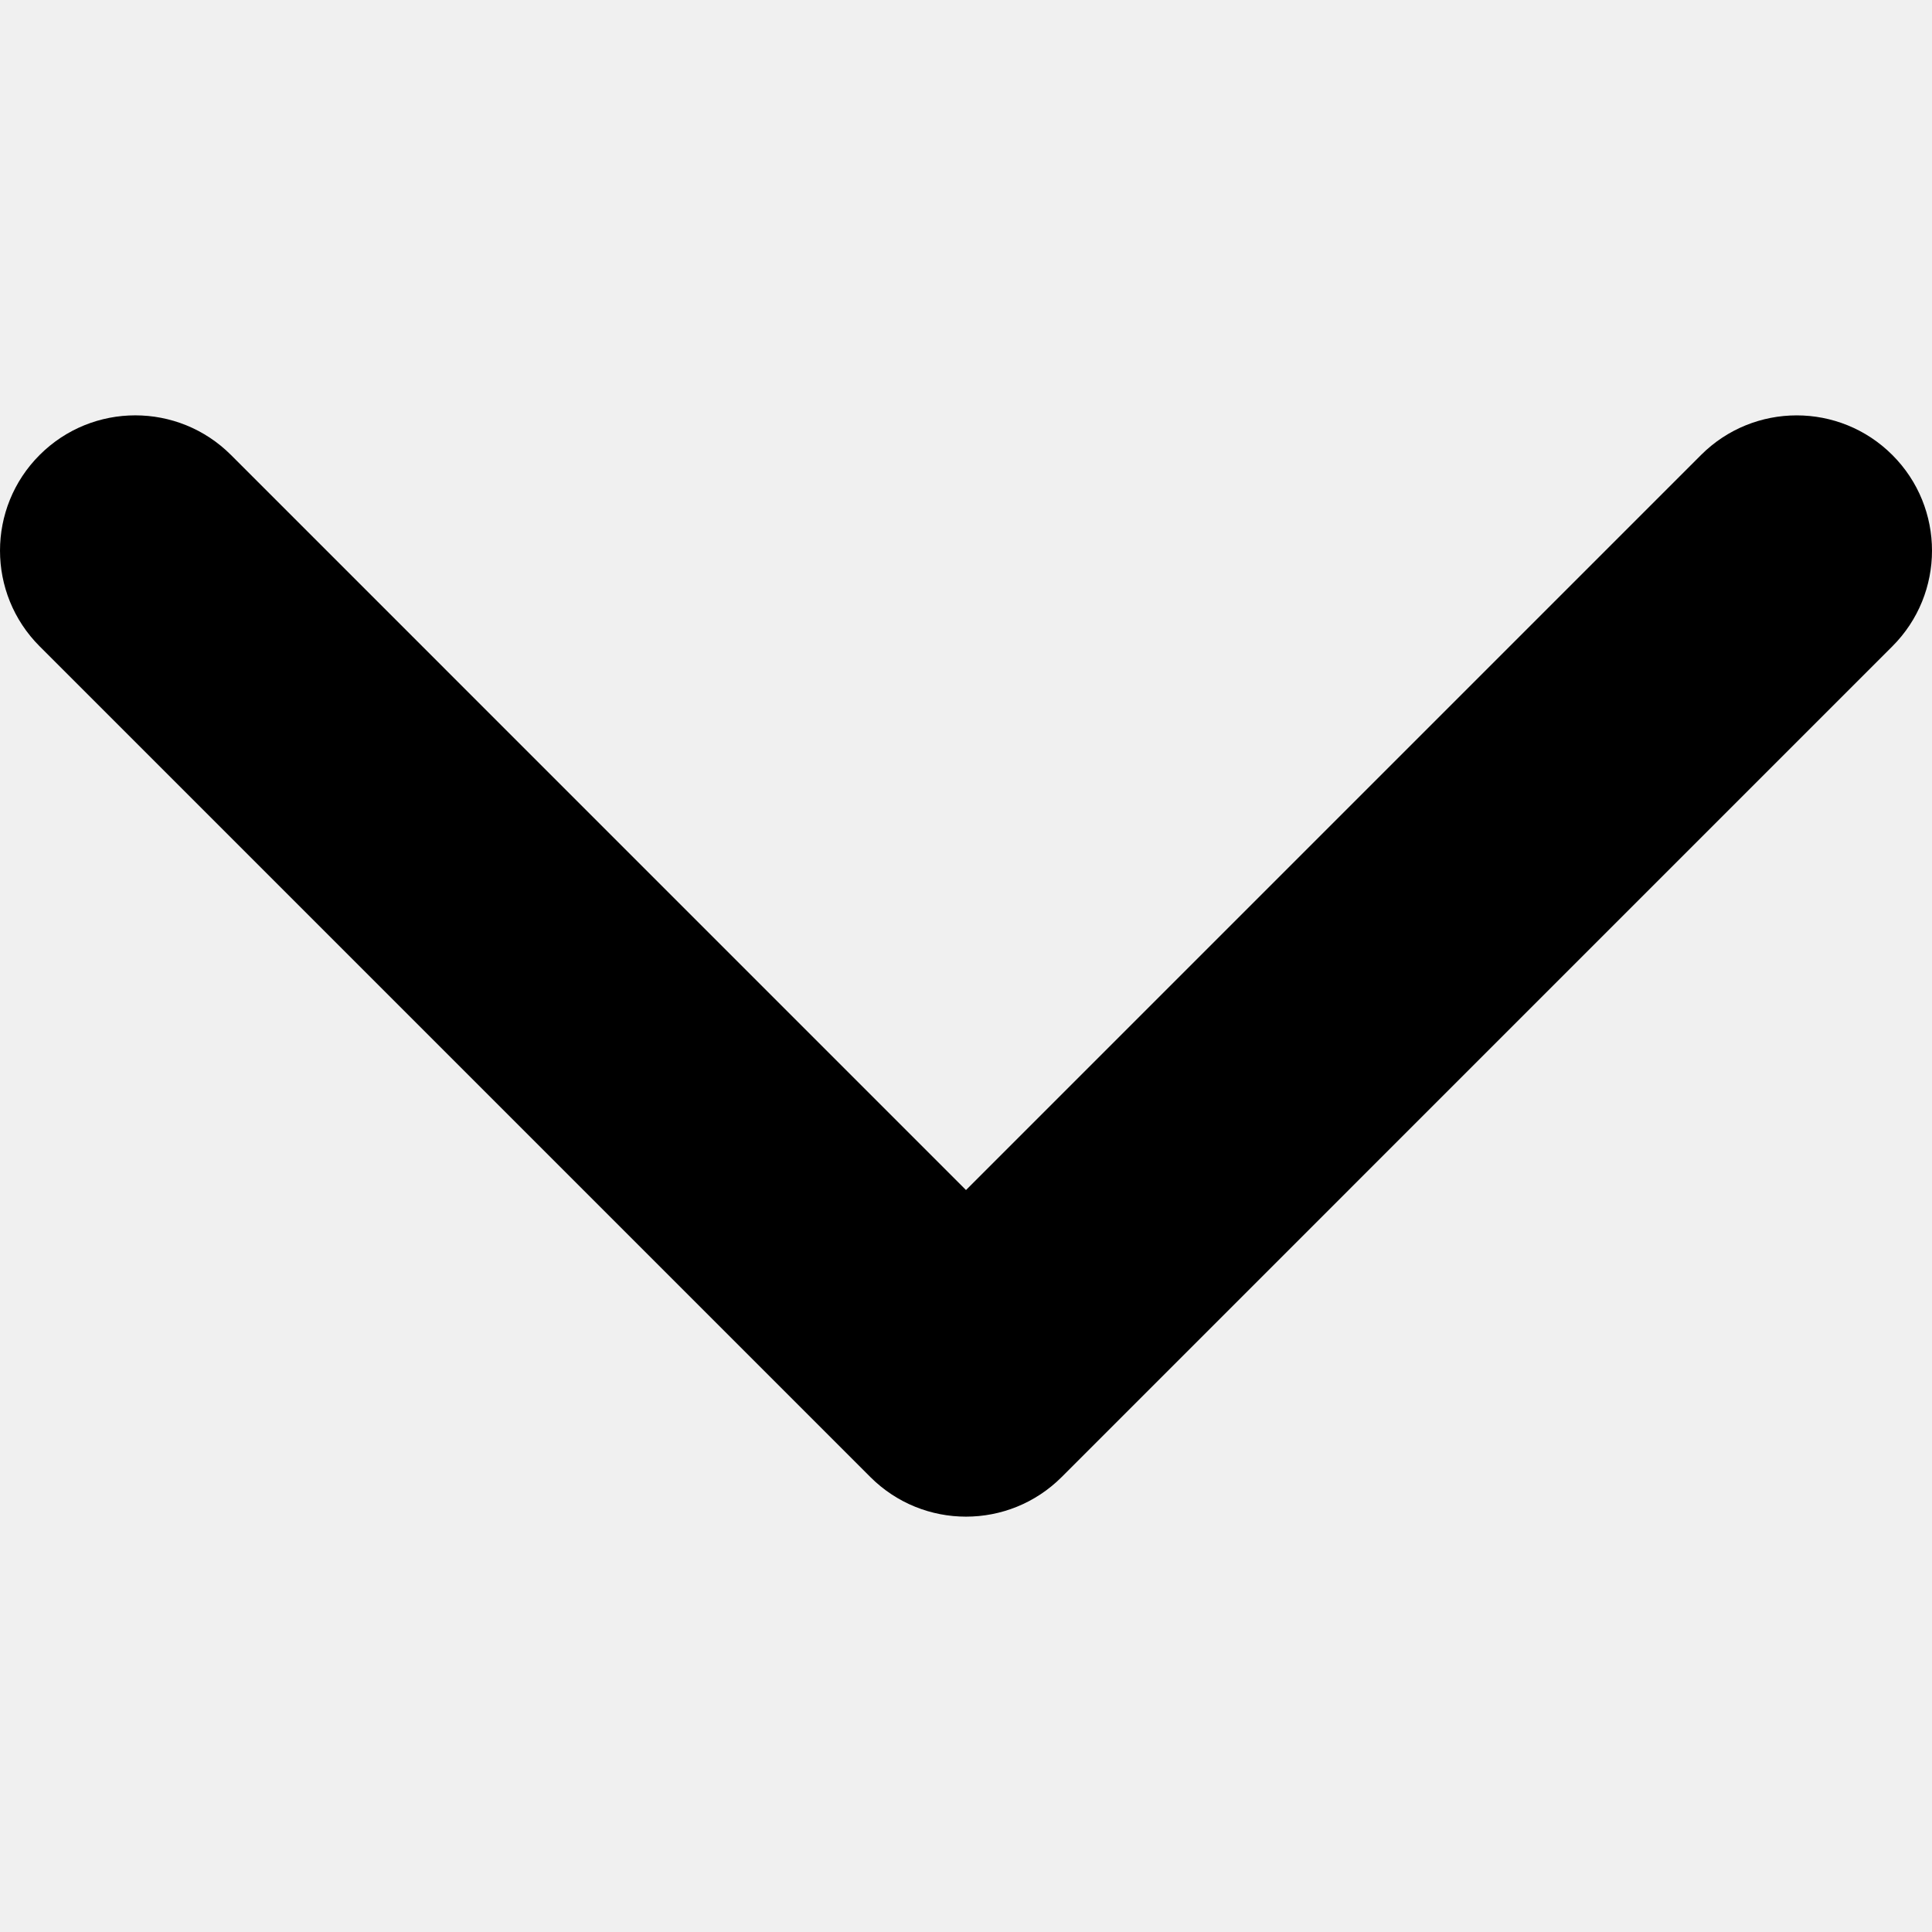
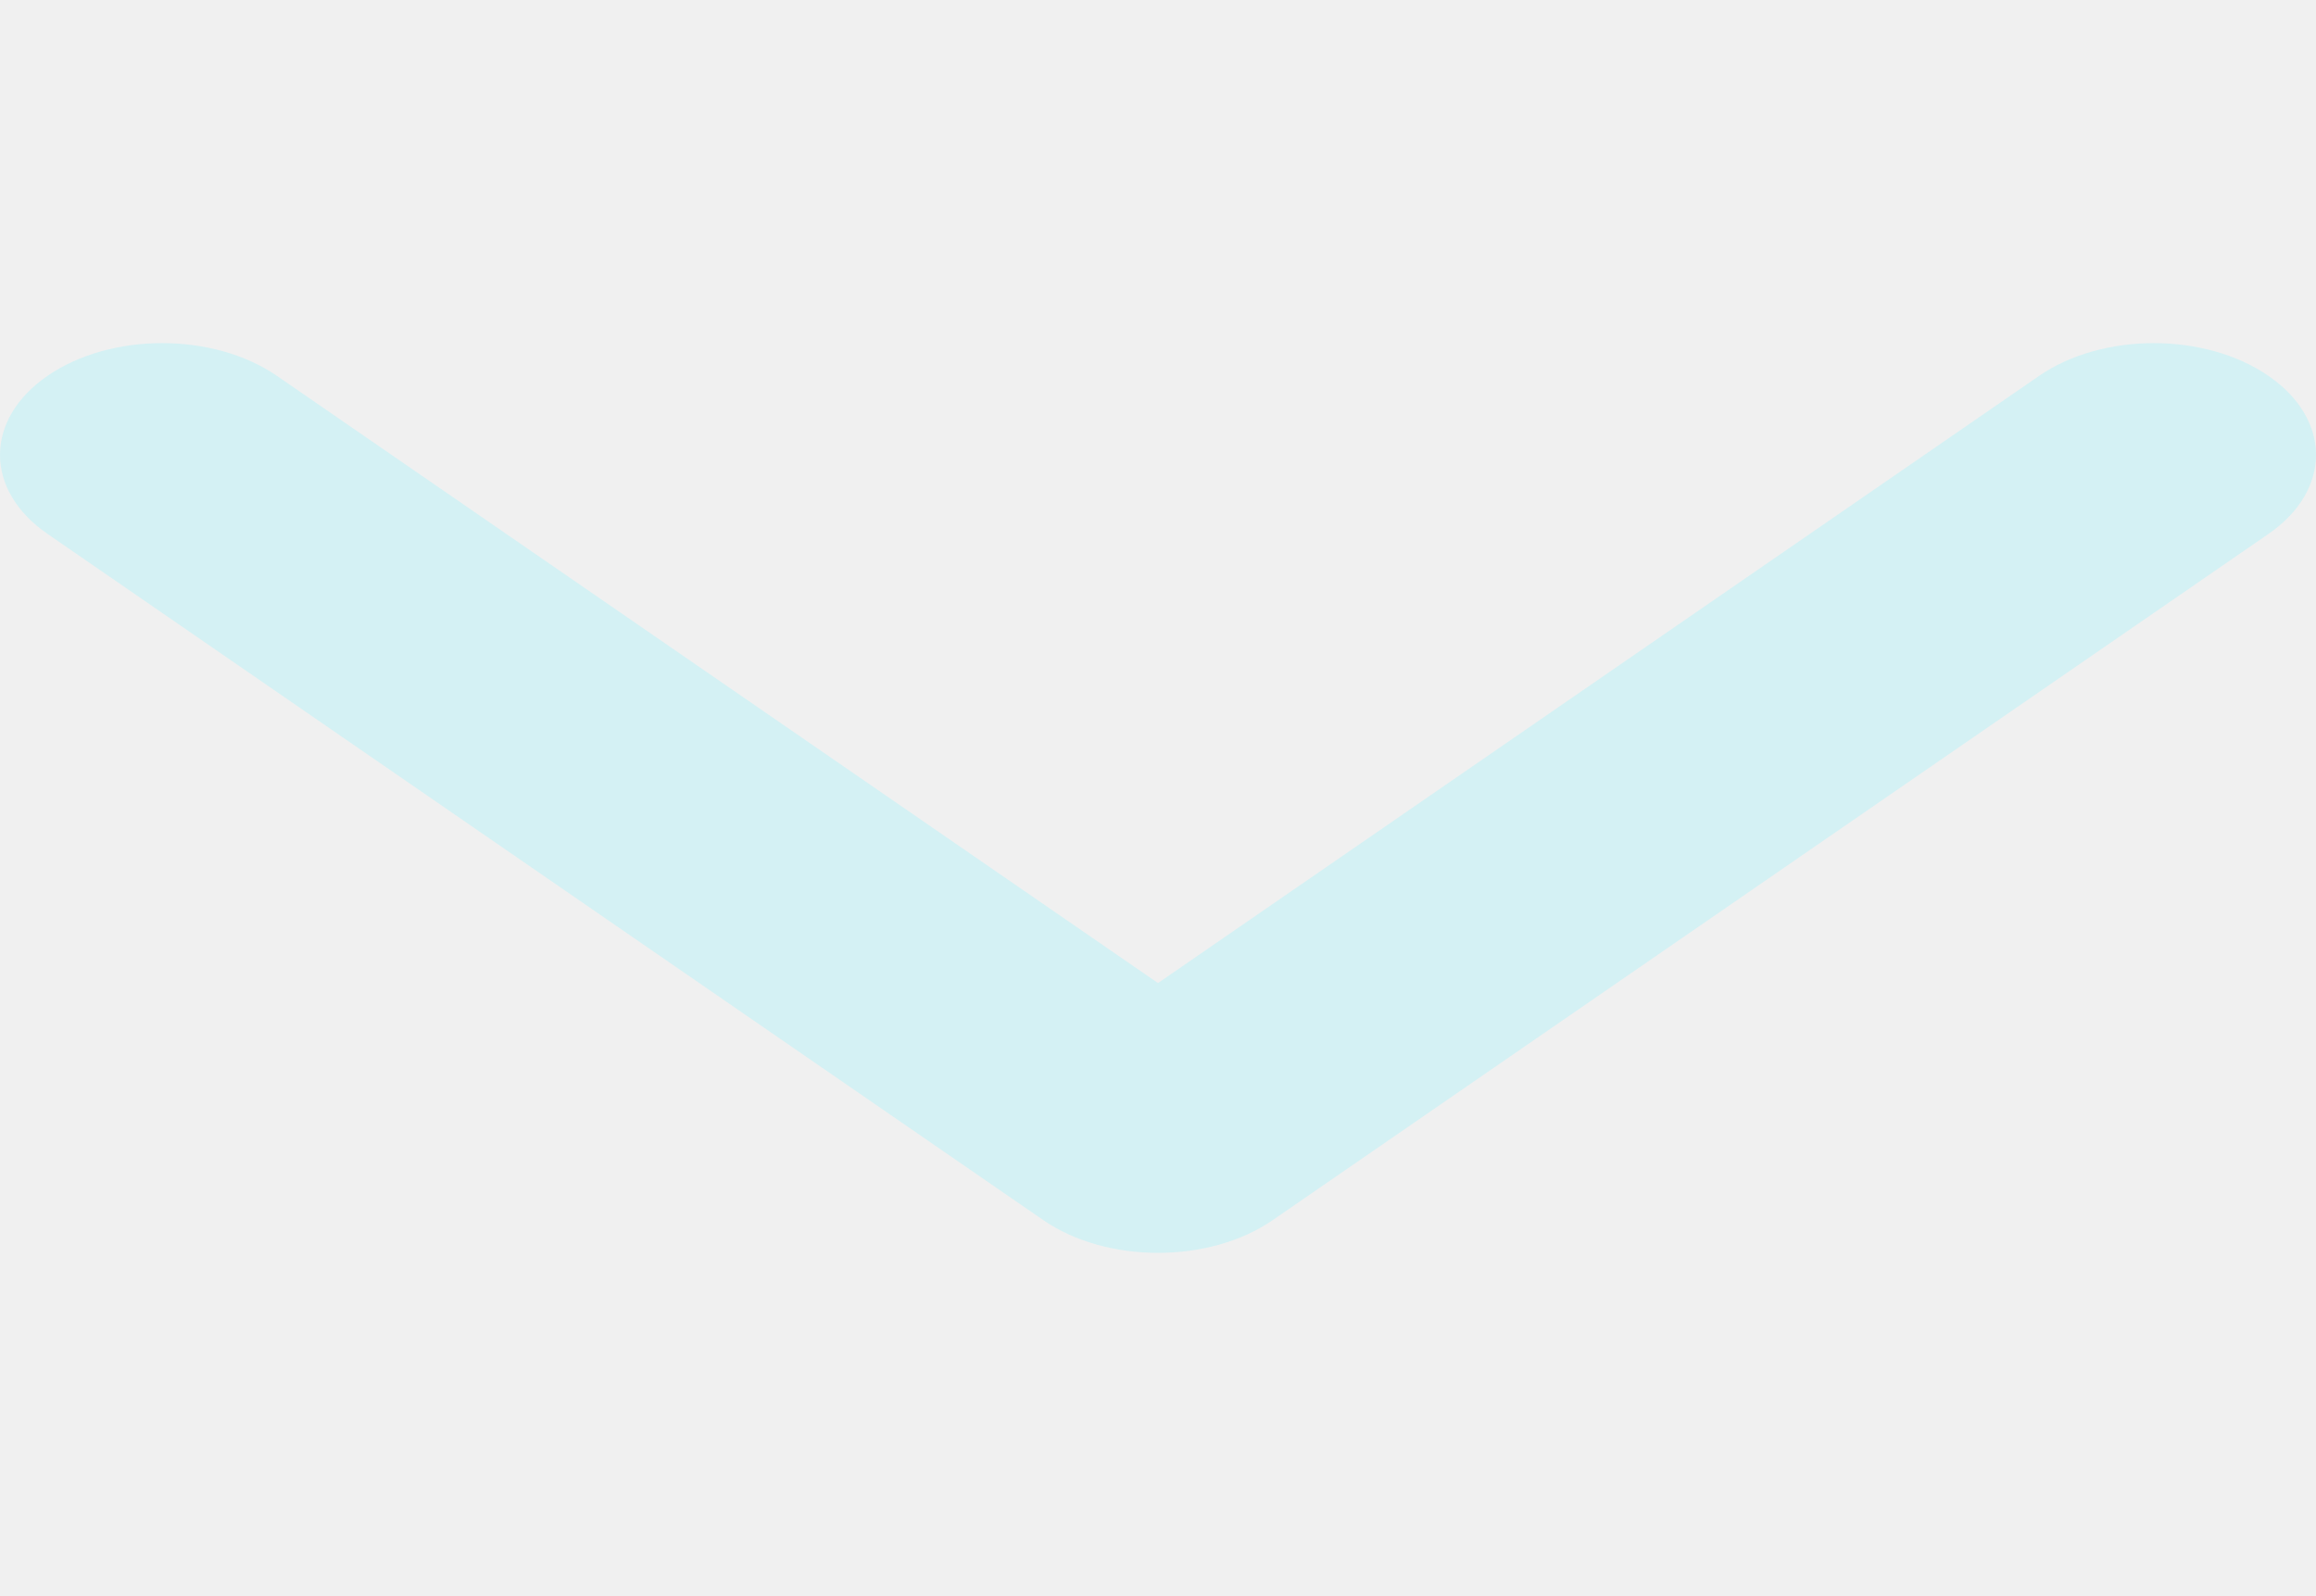
- <svg xmlns="http://www.w3.org/2000/svg" version="1.1" id="Capa_1" x="0px" y="0px" width="451.847px" height="451.847px" viewBox="0 0 451.847 451.847" style="enable-background:new 0 0 451.847 451.847;" xml:space="preserve">
-   <g>
-     <path d="M225.923,354.706c-8.098,0-16.195-3.092-22.369-9.263L9.27,151.157c-12.359-12.359-12.359-32.397,0-44.751   c12.354-12.354,32.388-12.354,44.748,0l171.905,171.915l171.906-171.909c12.359-12.354,32.391-12.354,44.744,0   c12.365,12.354,12.365,32.392,0,44.751L248.292,345.449C242.115,351.621,234.018,354.706,225.923,354.706z" />
+ <svg xmlns="http://www.w3.org/2000/svg" width="74" height="51" viewBox="0 0 74 51" fill="none">
+   <g clip-path="url(#clip0)">
+     <path d="M37 40.036C35.674 40.036 34.347 39.687 33.336 38.99L1.518 17.061C-0.506 15.666 -0.506 13.404 1.518 12.01C3.541 10.616 6.822 10.616 8.847 12.01L37 31.414L65.153 12.011C67.177 10.616 70.458 10.616 72.481 12.011C74.506 13.405 74.506 15.667 72.481 17.062L40.663 38.991C39.652 39.688 38.325 40.036 37 40.036Z" fill="#D4F1F4" />
  </g>
-   <g>
- </g>
-   <g>
- </g>
-   <g>
- </g>
-   <g>
- </g>
-   <g>
- </g>
-   <g>
- </g>
-   <g>
- </g>
-   <g>
- </g>
-   <g>
- </g>
-   <g>
- </g>
-   <g>
- </g>
-   <g>
- </g>
-   <g>
- </g>
-   <g>
- </g>
-   <g>
- </g>
+   <defs>
+     <clipPath id="clip0">
+       <rect width="74" height="51" fill="white" />
+     </clipPath>
+   </defs>
</svg>
